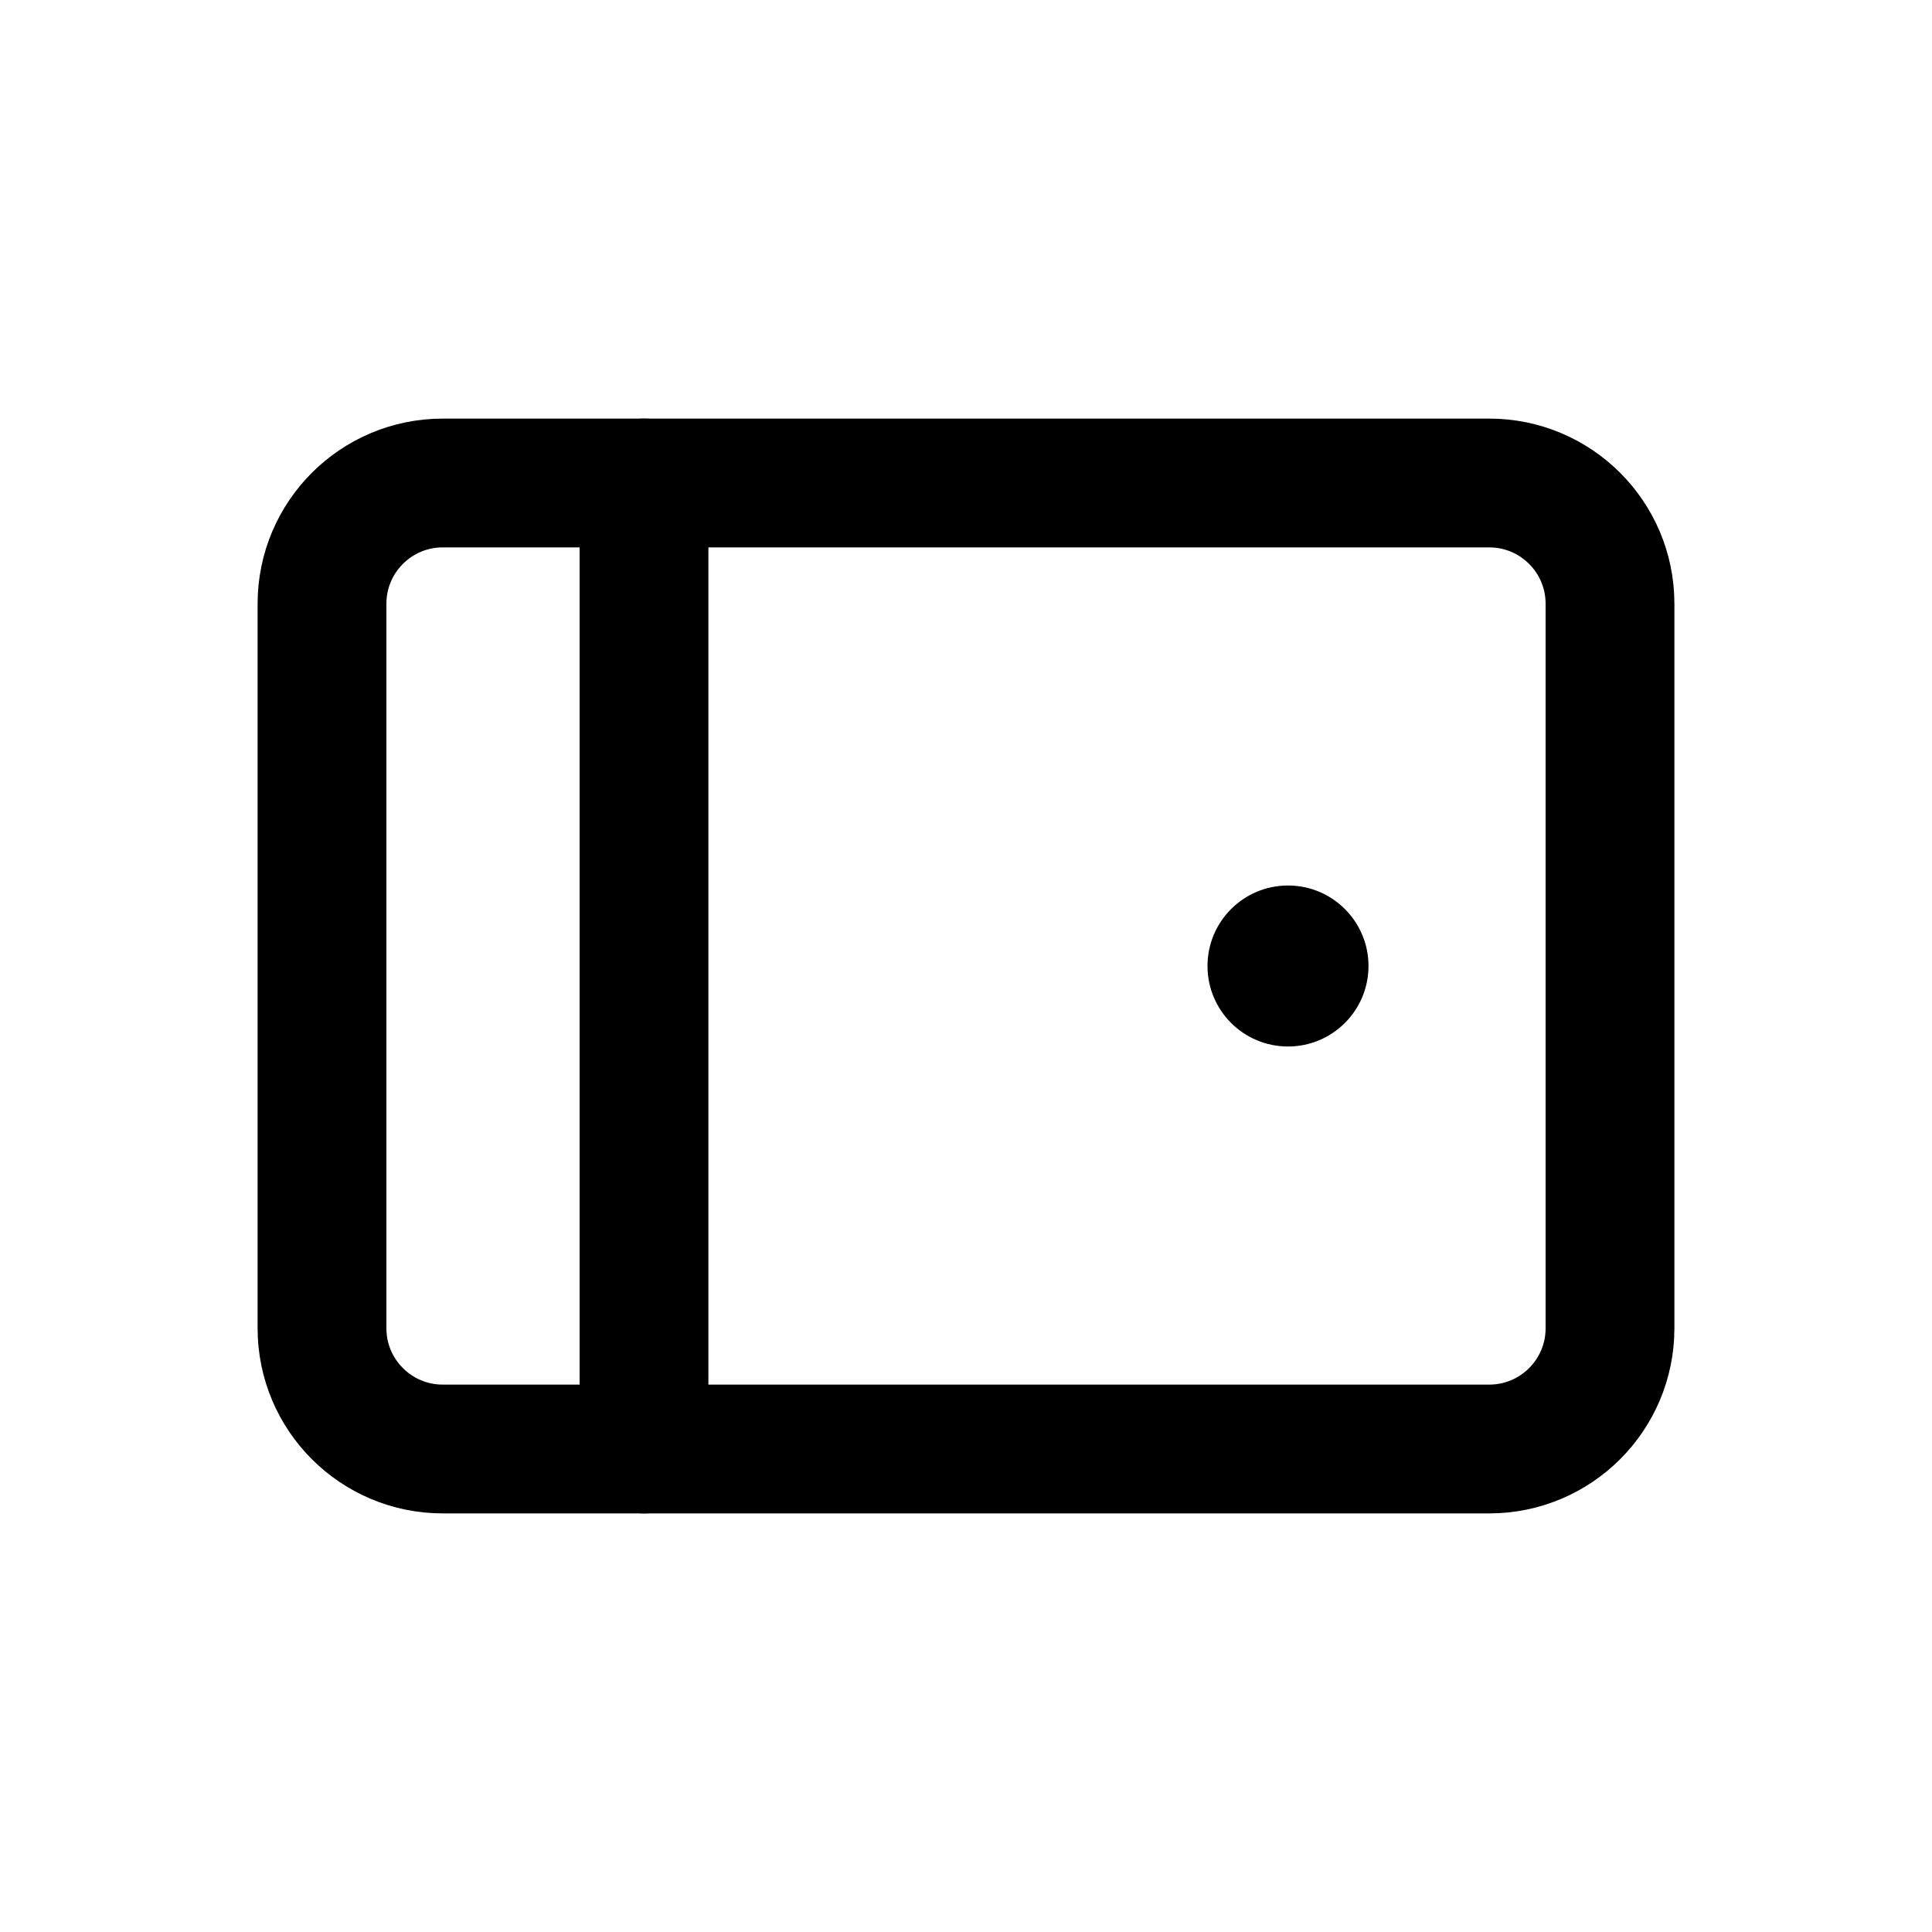
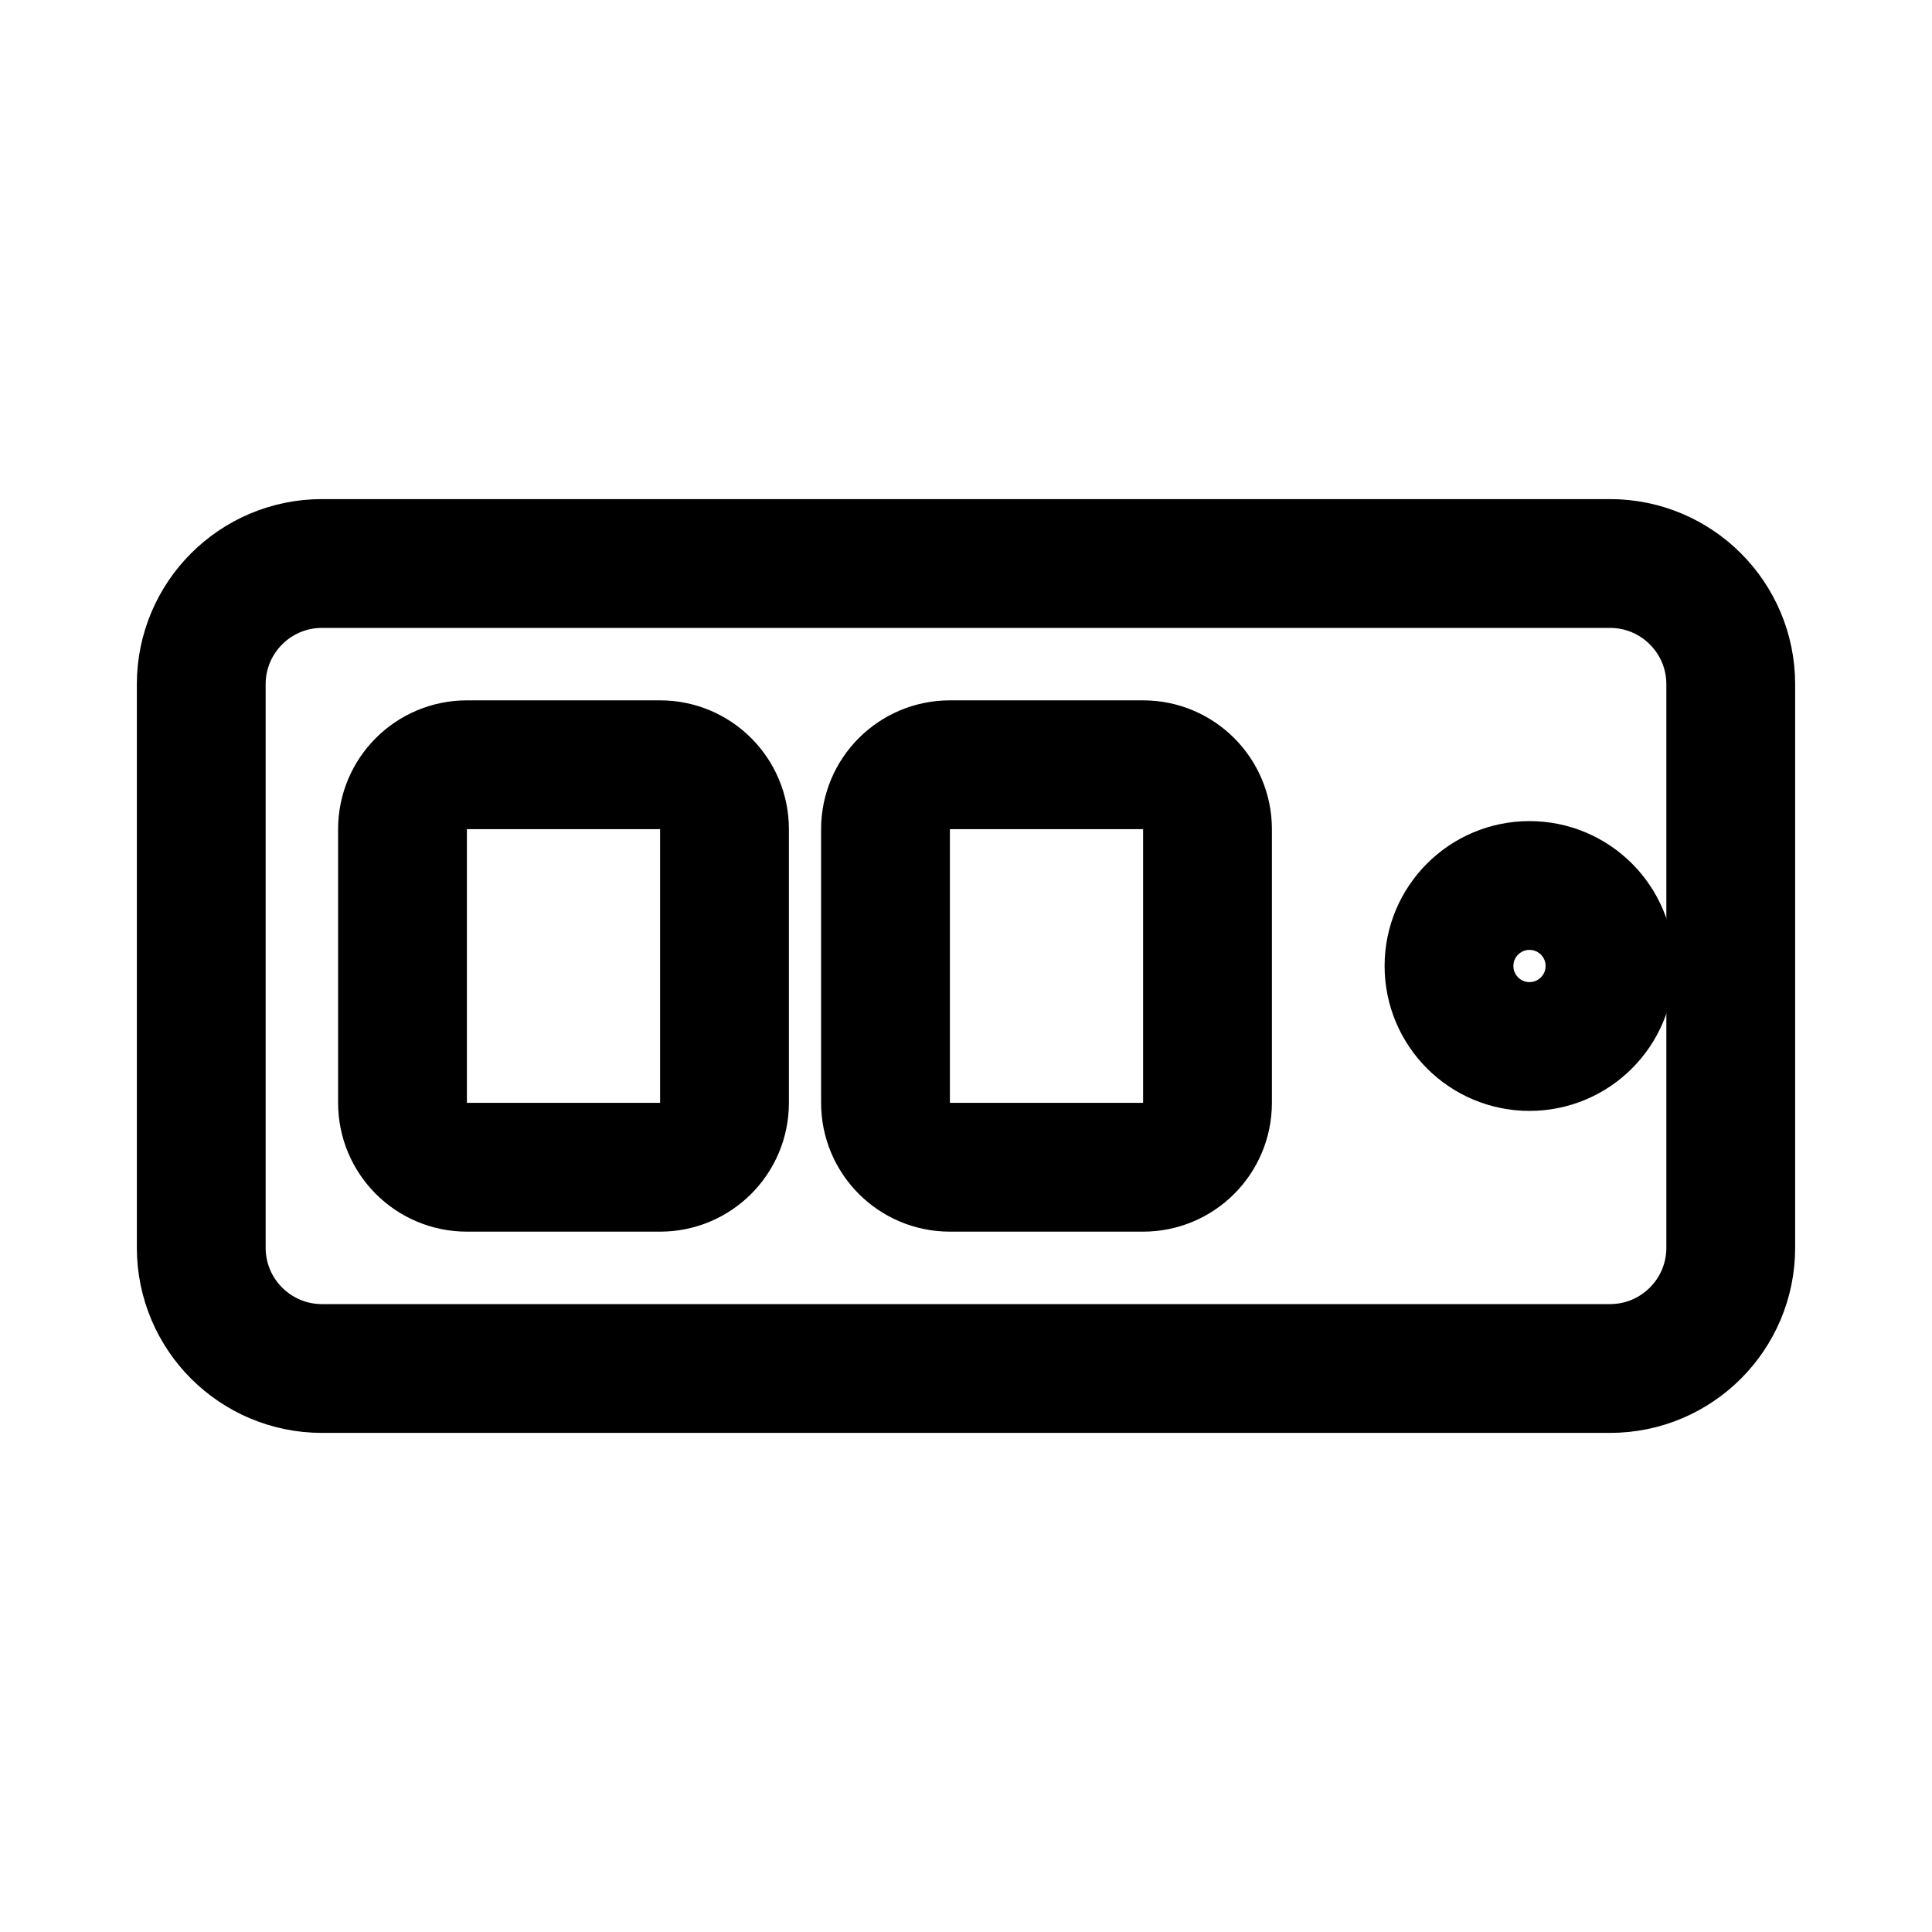
<svg xmlns="http://www.w3.org/2000/svg" viewBox="0 0 24 24" fill="none" stroke="currentColor" stroke-width="1.6" stroke-linecap="round" stroke-linejoin="round">
-   <rect x="4" y="6" width="16" height="12" rx="1.5" />
-   <path d="M8 6v12" />
-   <circle cx="16" cy="12" r="1" fill="currentColor" stroke="none" />
+   <rect x="2.5" y="7" width="19" height="10" rx="1.5" />
+   <rect x="5" y="9.5" width="4" height="5" rx="0.8" />
+   <rect x="11" y="9.5" width="4" height="5" rx="0.8" />
+   <circle cx="19" cy="12" r="1" />
</svg>
